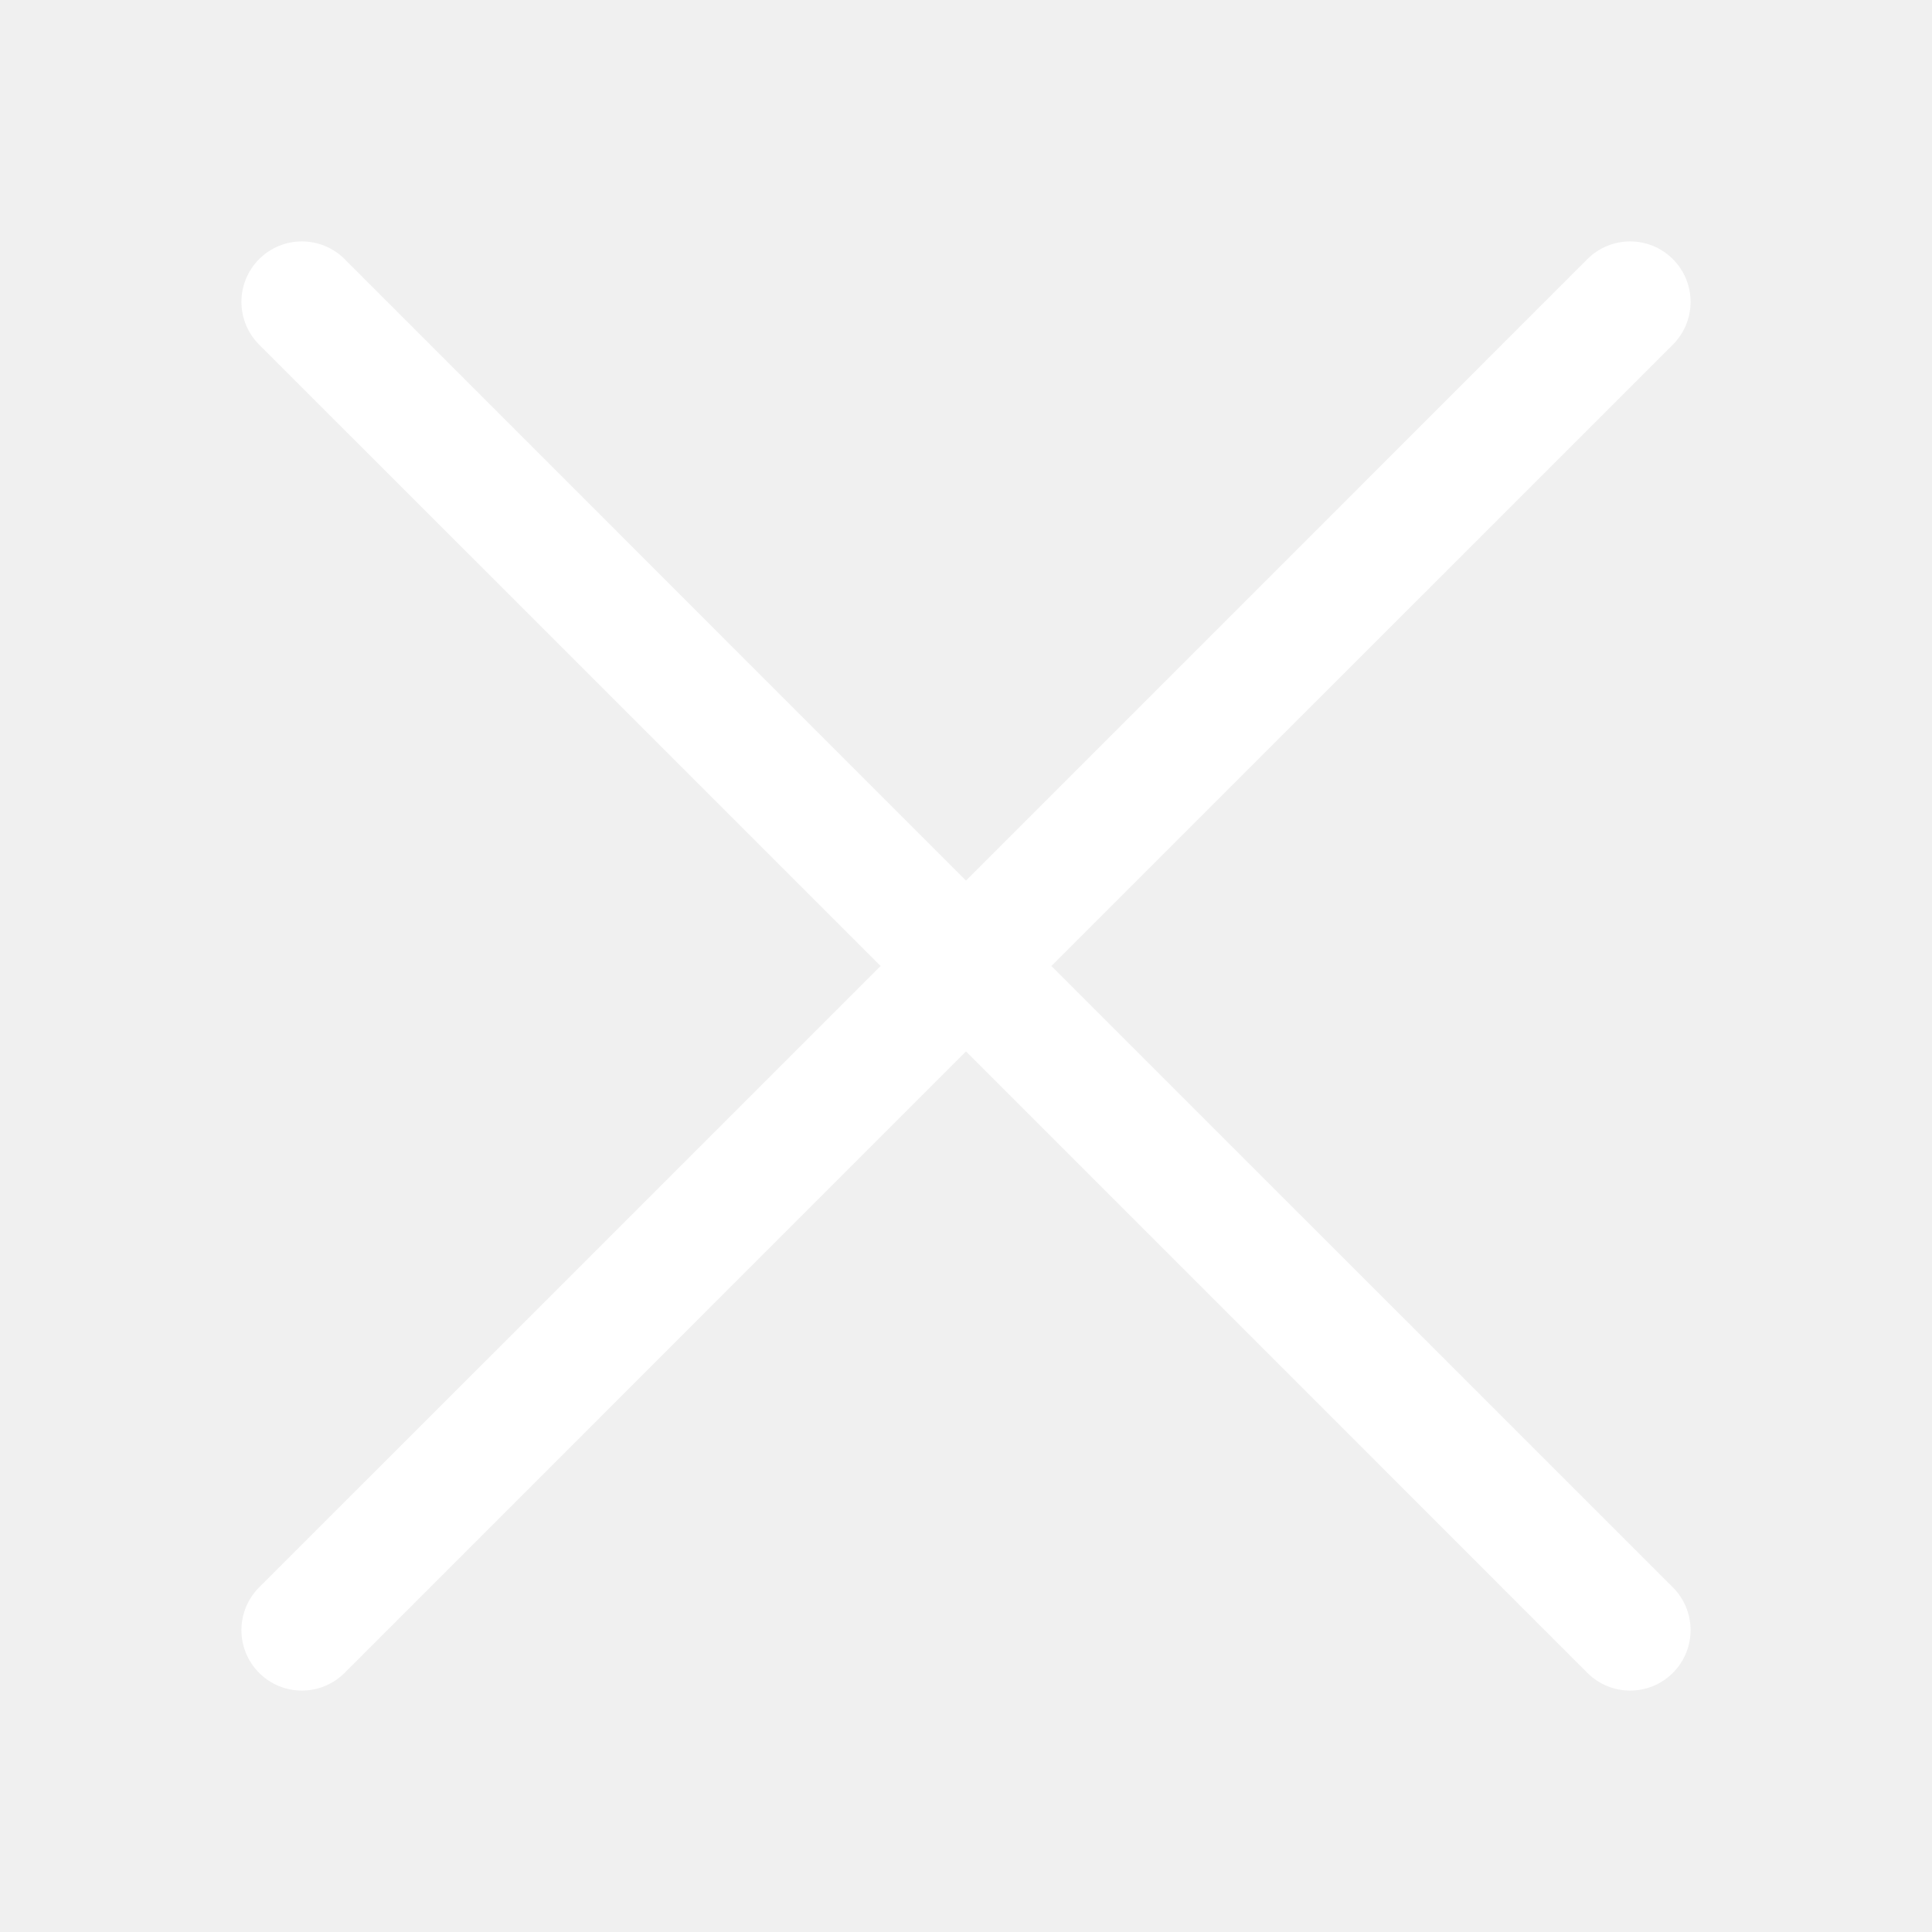
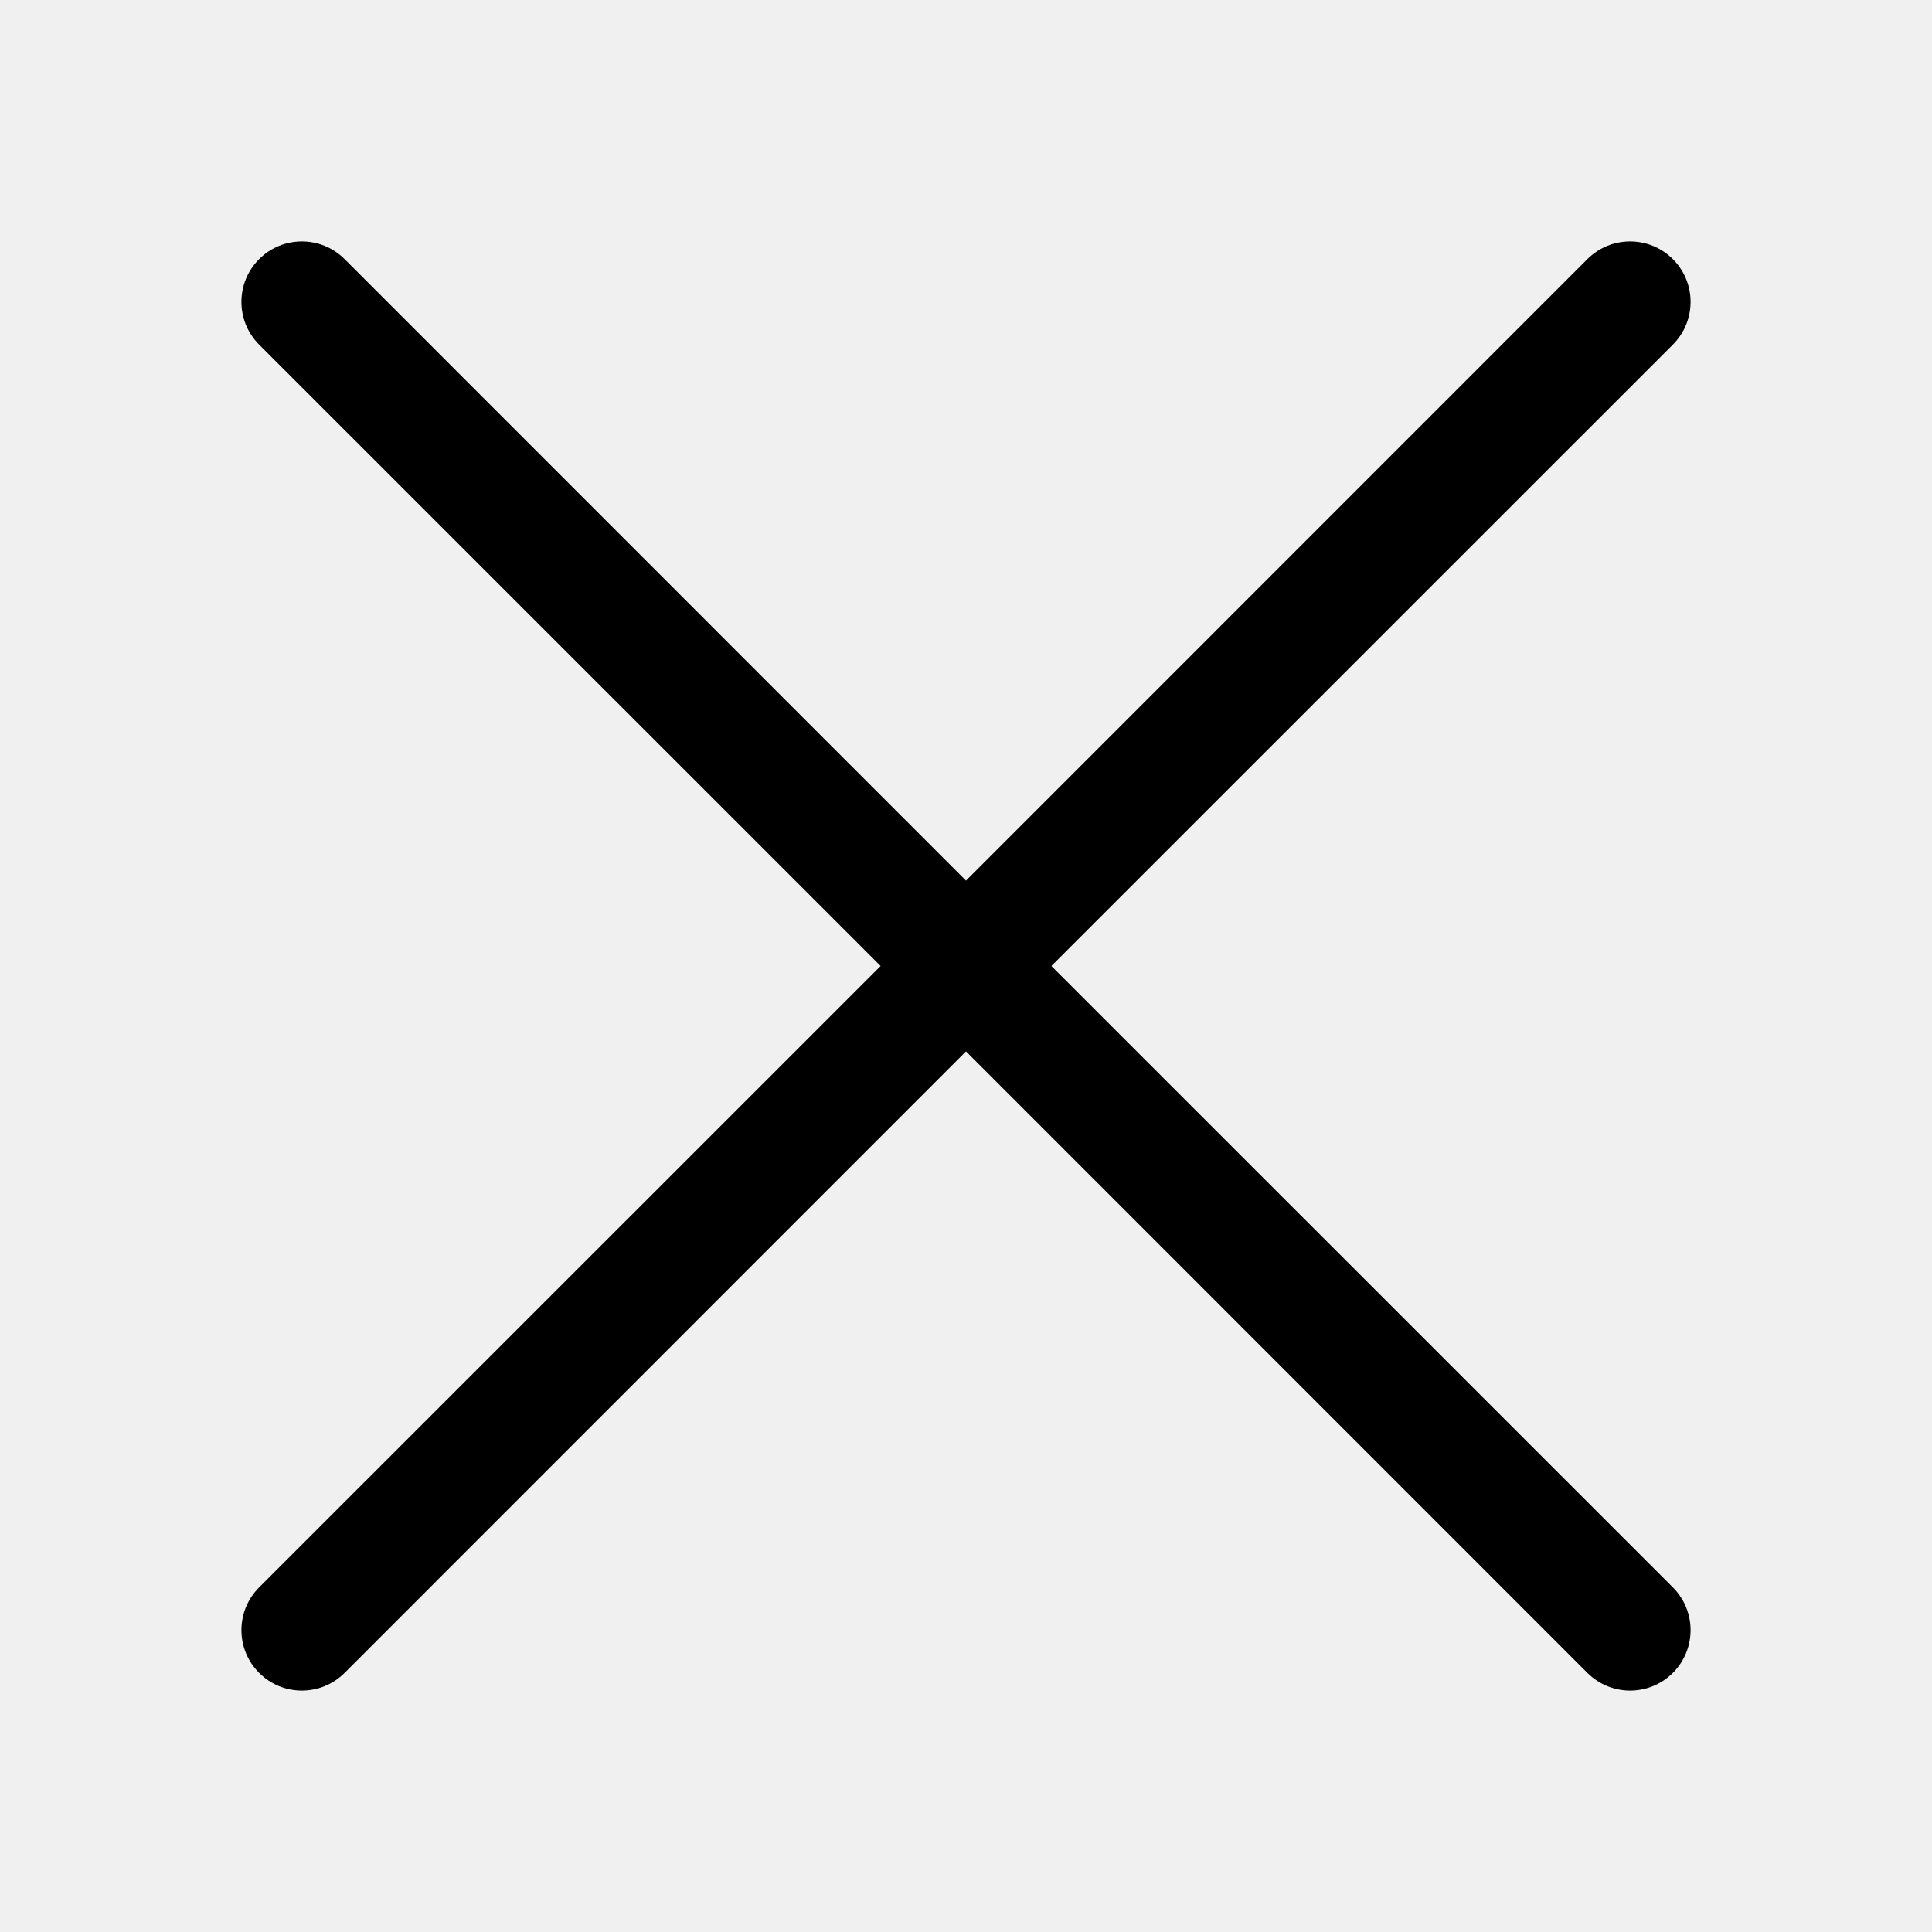
<svg xmlns="http://www.w3.org/2000/svg" width="16" height="16" fill="currentColor" class="bi bi-x-lg" viewBox="0 0 16 16">
-   <path fill="white" d="M2.146 2.854a.5.5 0 1 1 .708-.708L8 7.293l5.146-5.147a.5.5 0 0 1 .708.708L8.707 8l5.147 5.146a.5.5 0 0 1-.708.708L8 8.707l-5.146 5.147a.5.5 0 0 1-.708-.708L7.293 8 2.146 2.854Z" />
+   <path fill="black" d="M2.146 2.854a.5.5 0 1 1 .708-.708L8 7.293l5.146-5.147a.5.5 0 0 1 .708.708L8.707 8l5.147 5.146a.5.5 0 0 1-.708.708L8 8.707l-5.146 5.147a.5.5 0 0 1-.708-.708L7.293 8 2.146 2.854Z" />
</svg>
